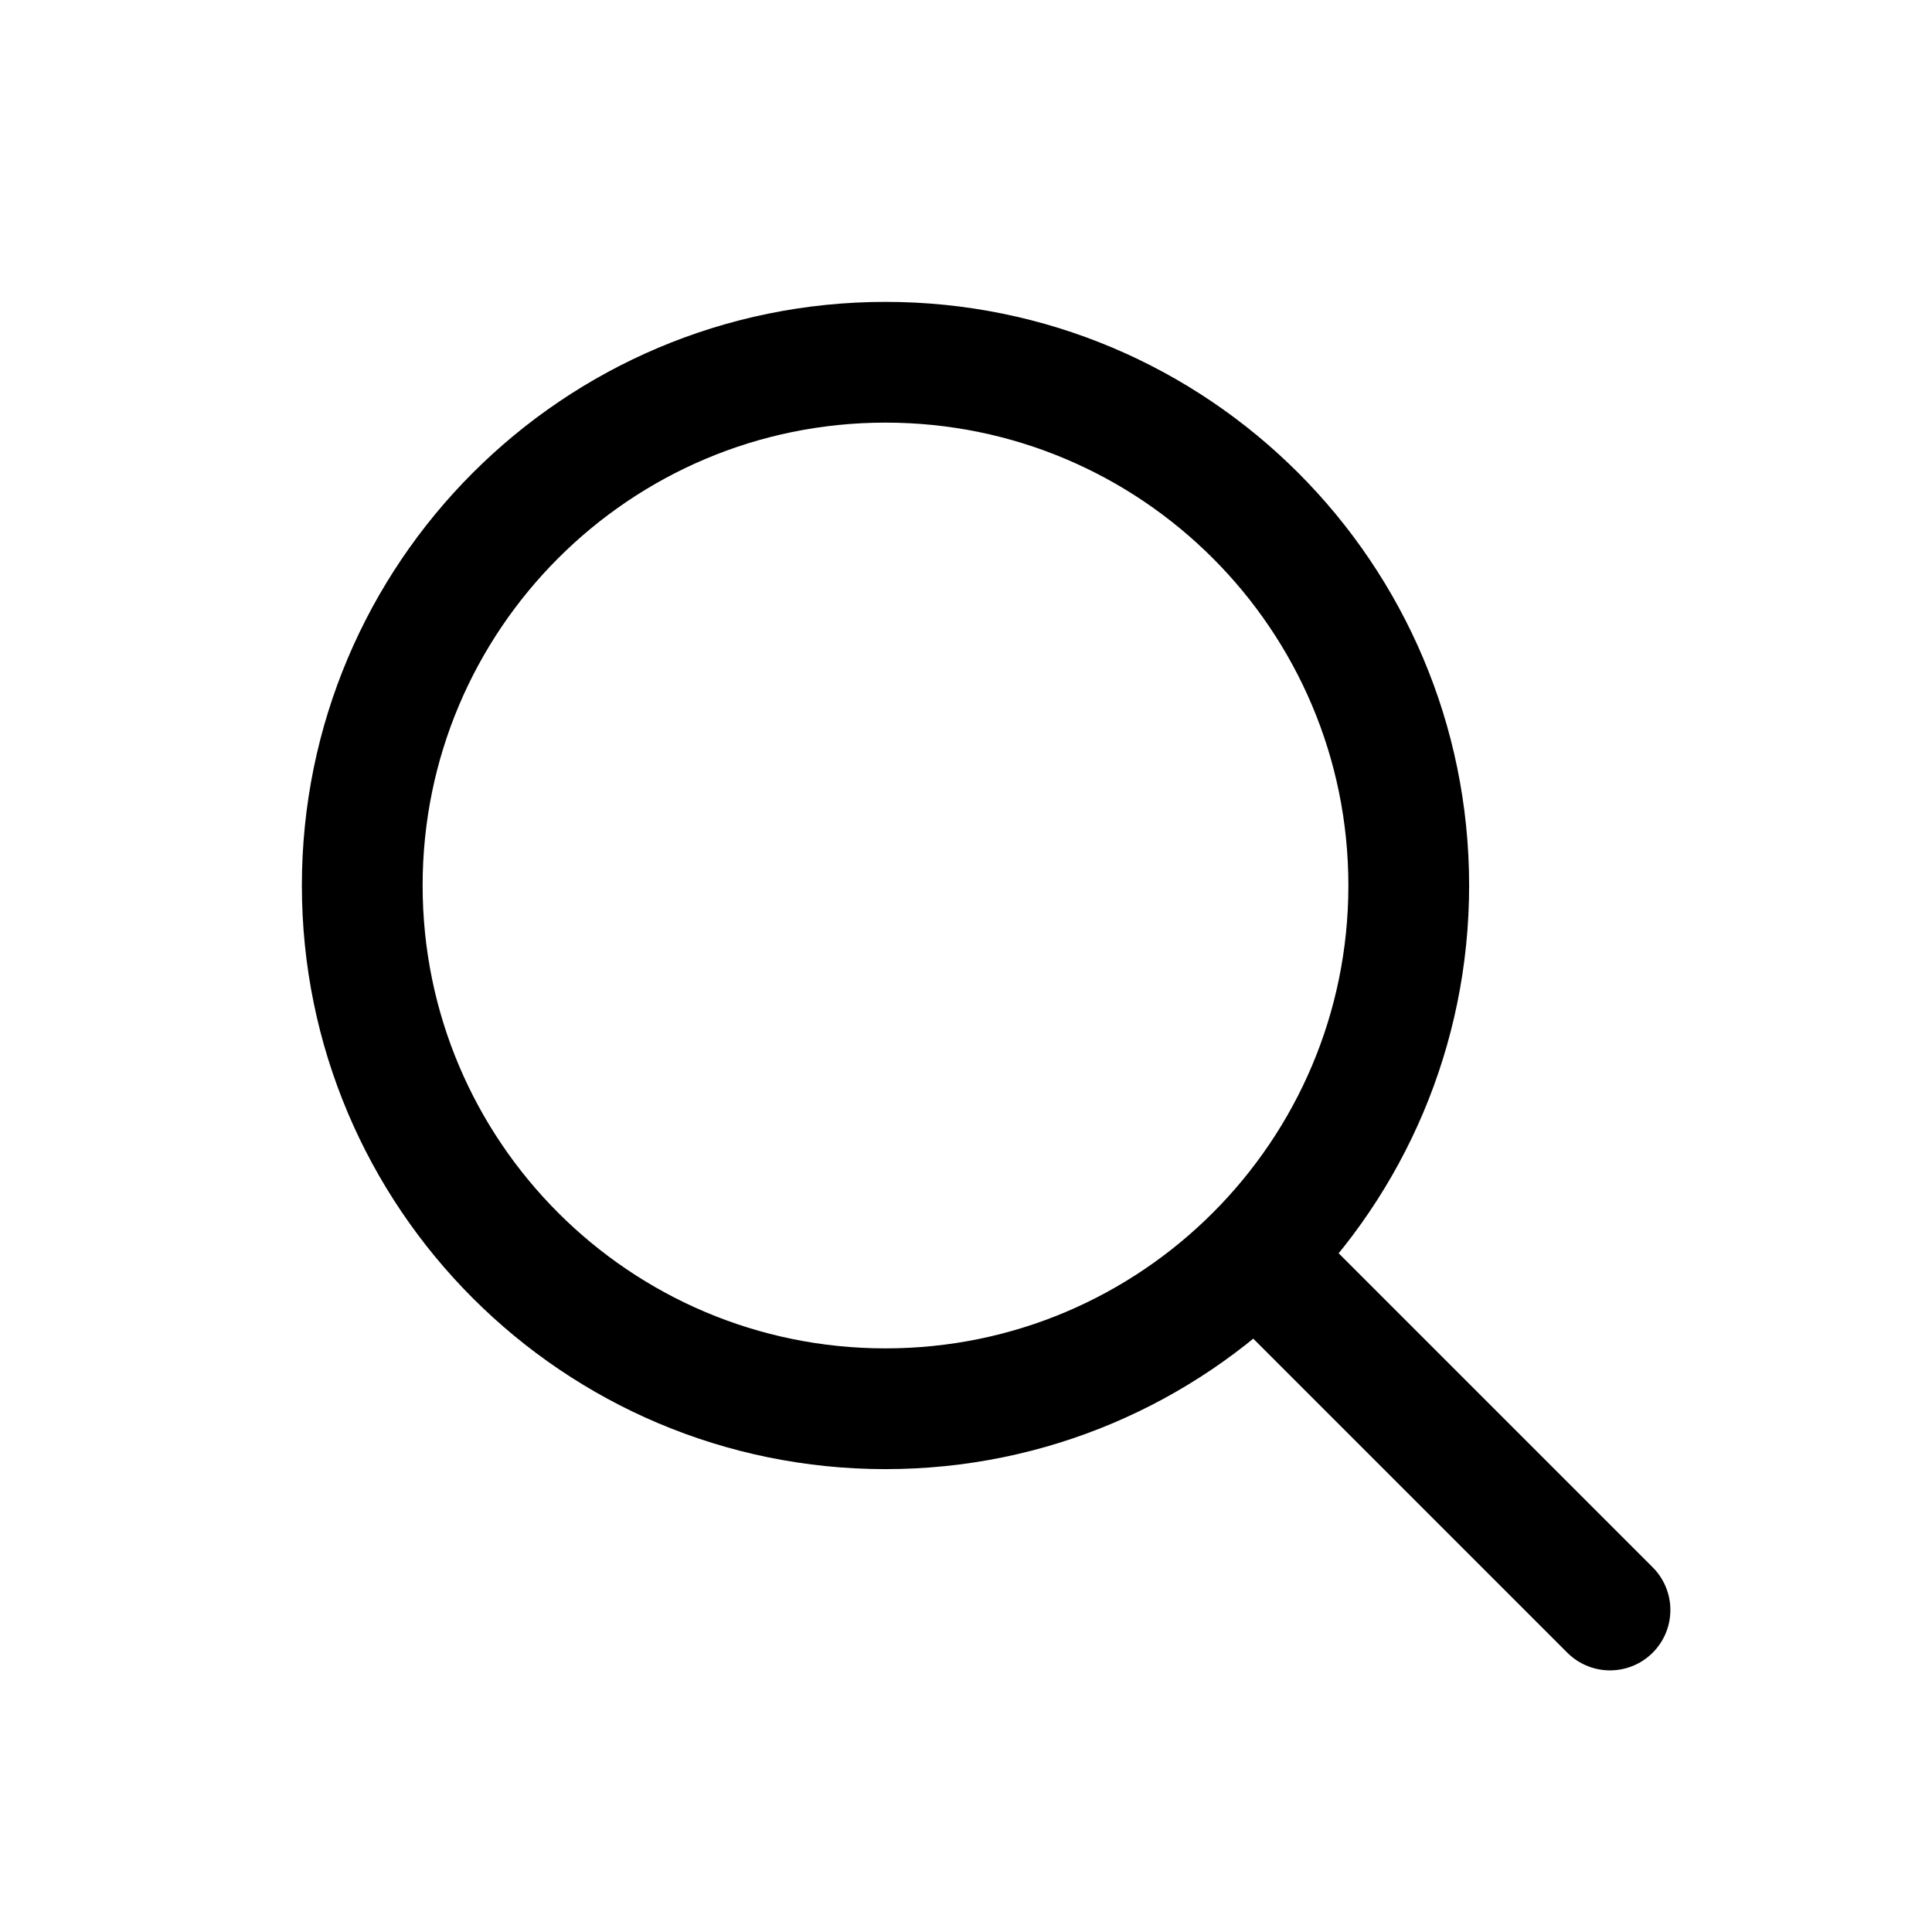
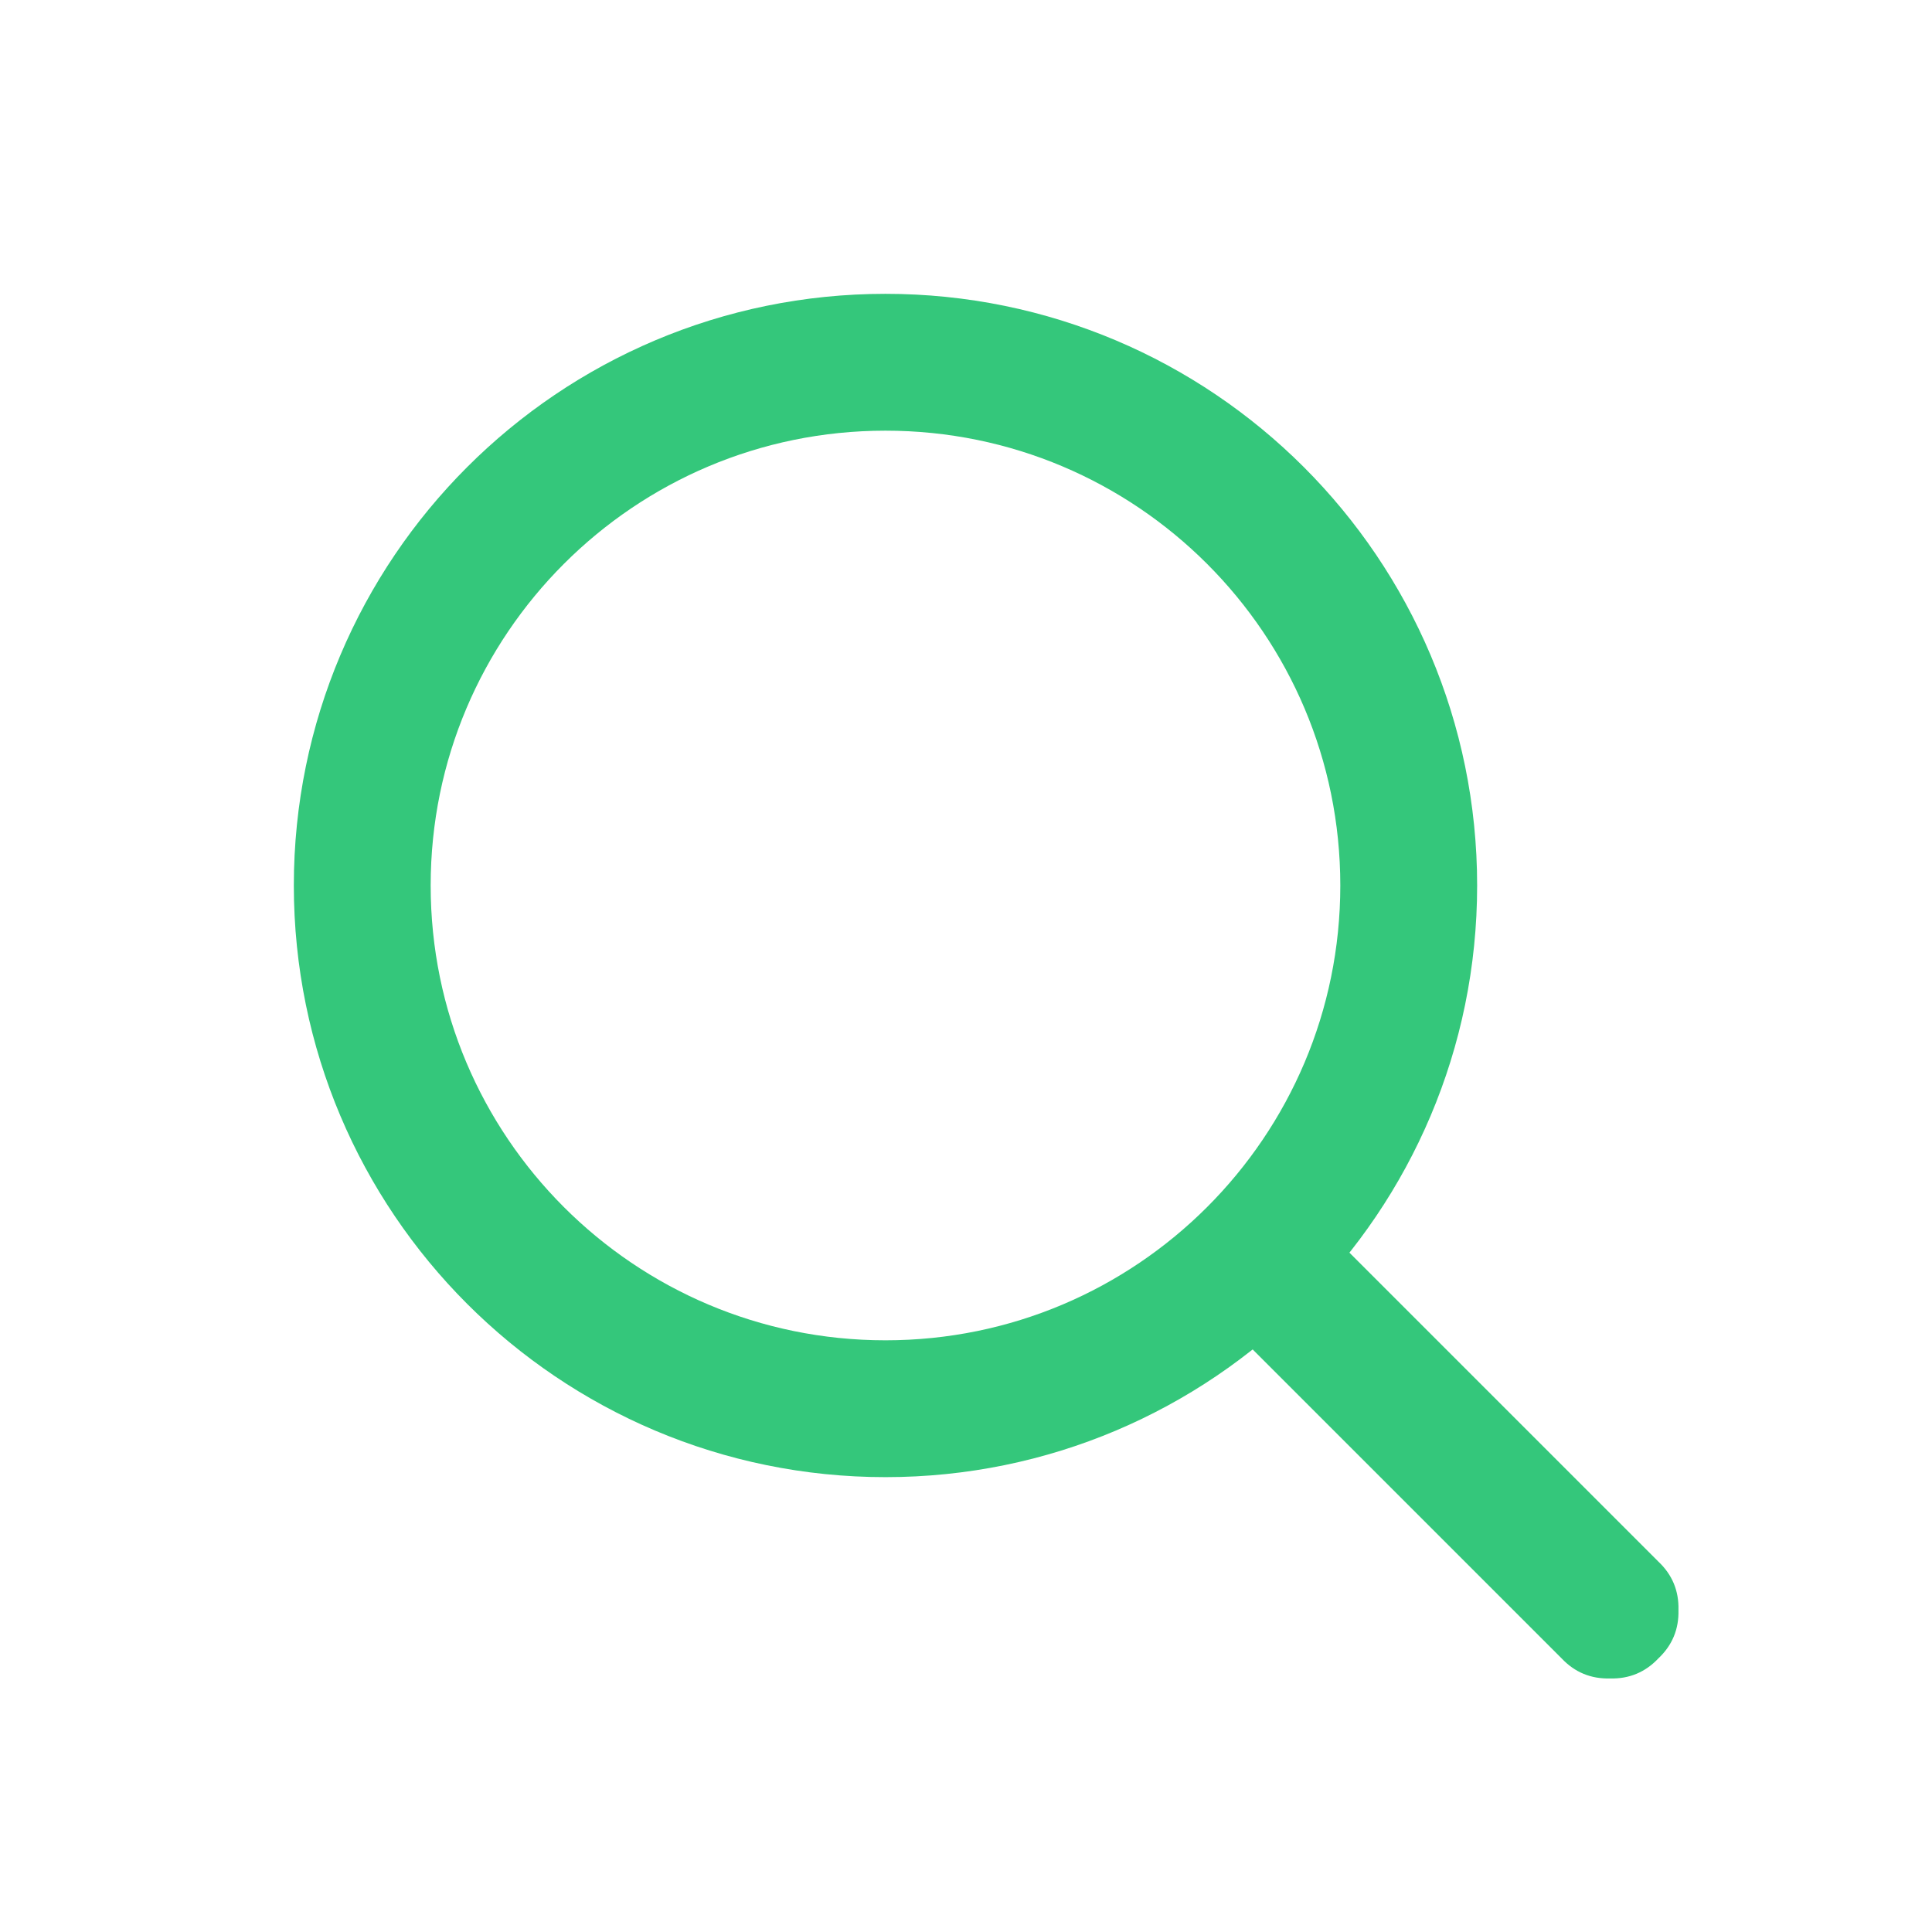
- <svg xmlns="http://www.w3.org/2000/svg" width="24" height="24" viewBox="0 0 24 24" fill="none">
-   <circle cx="11" cy="11" r="6.5" stroke="currentColor" stroke-width="1.5" />
-   <path d="M15.8 15.8L20 20" stroke="currentColor" stroke-width="1.5" stroke-linecap="round" />
+ <svg xmlns="http://www.w3.org/2000/svg" viewBox="0 0 23 23" width="23" height="23">
+   <circle fill="none" stroke="#34C77B" stroke-width="1.629" transform="matrix(1 0 0 1 4.3125 4.3125)" cx="6.229" cy="6.229" r="6.229" />
+   <path fill="#34C77B" transform="matrix(1 0 0 1 15.1417 15.1417)" d="M0.576 -0.576L4.601 3.449Q4.849 3.683 4.84 4.025Q4.849 4.367 4.601 4.601Q4.367 4.849 4.025 4.84Q3.683 4.849 3.449 4.601L-0.576 0.576Q-0.824 0.342 -0.815 0Q-0.824 -0.342 -0.576 -0.576Q-0.342 -0.824 0 -0.815Q0.342 -0.824 0.576 -0.576Z" />
</svg>
